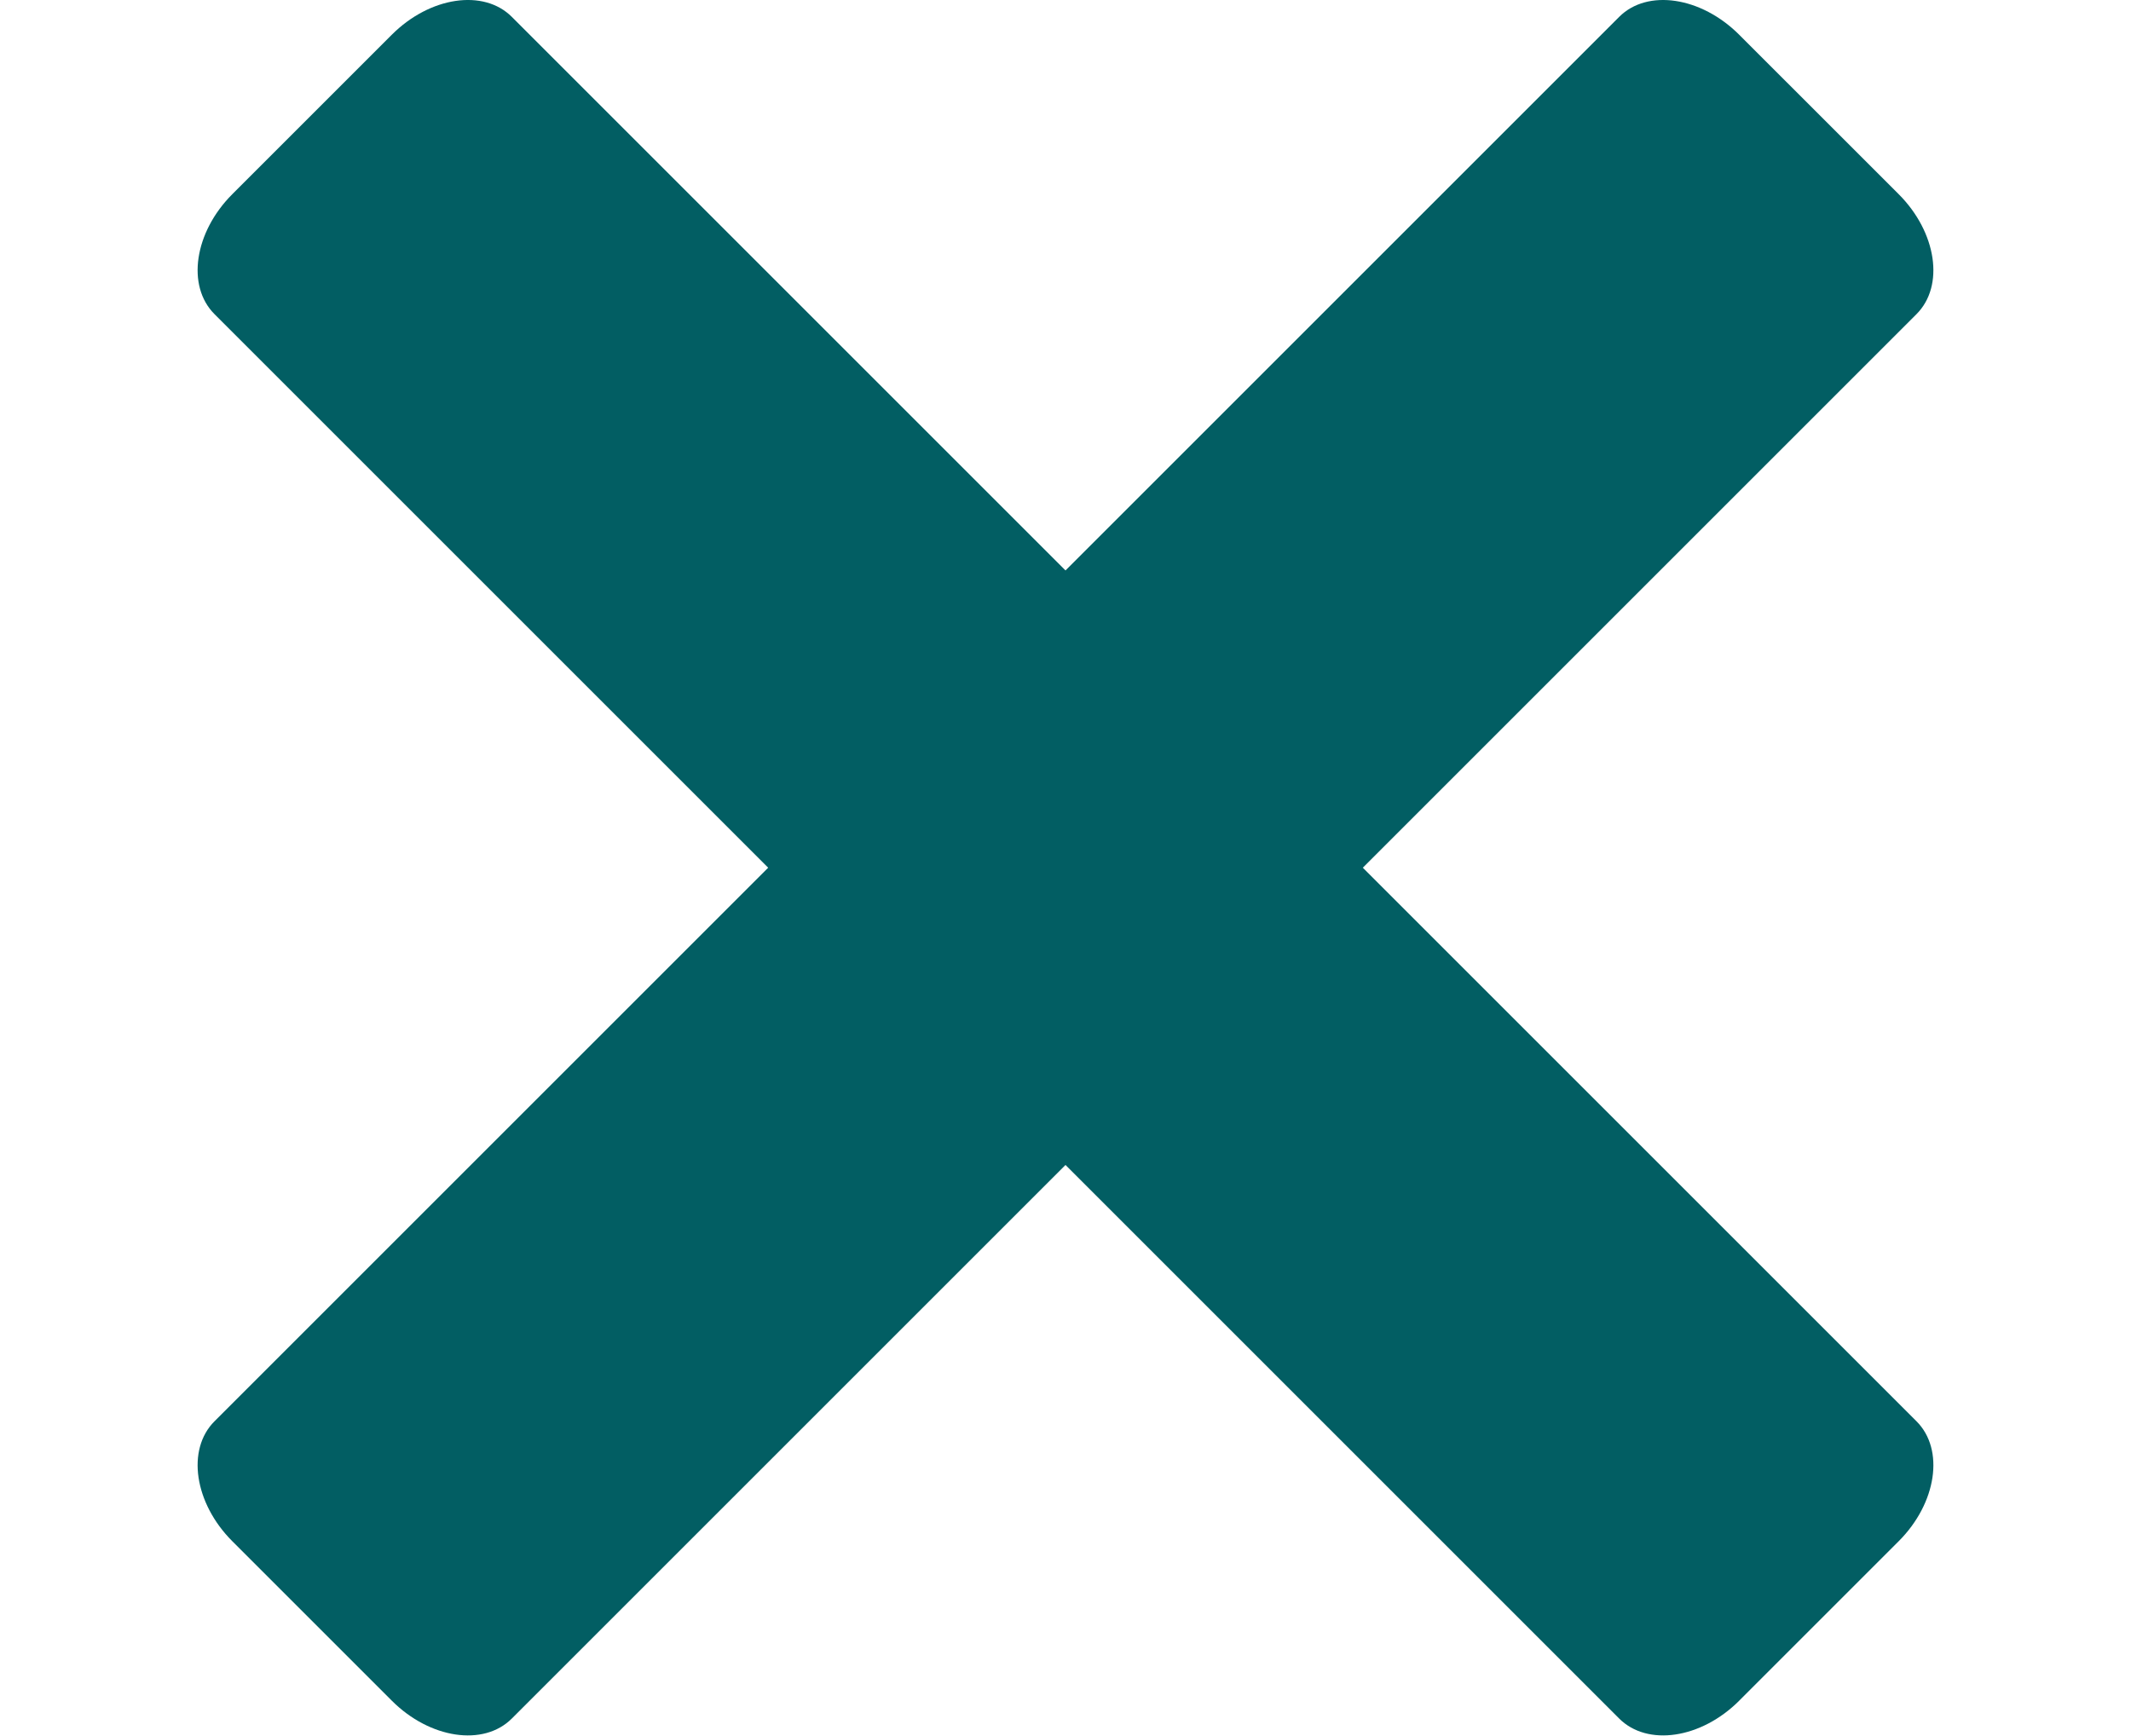
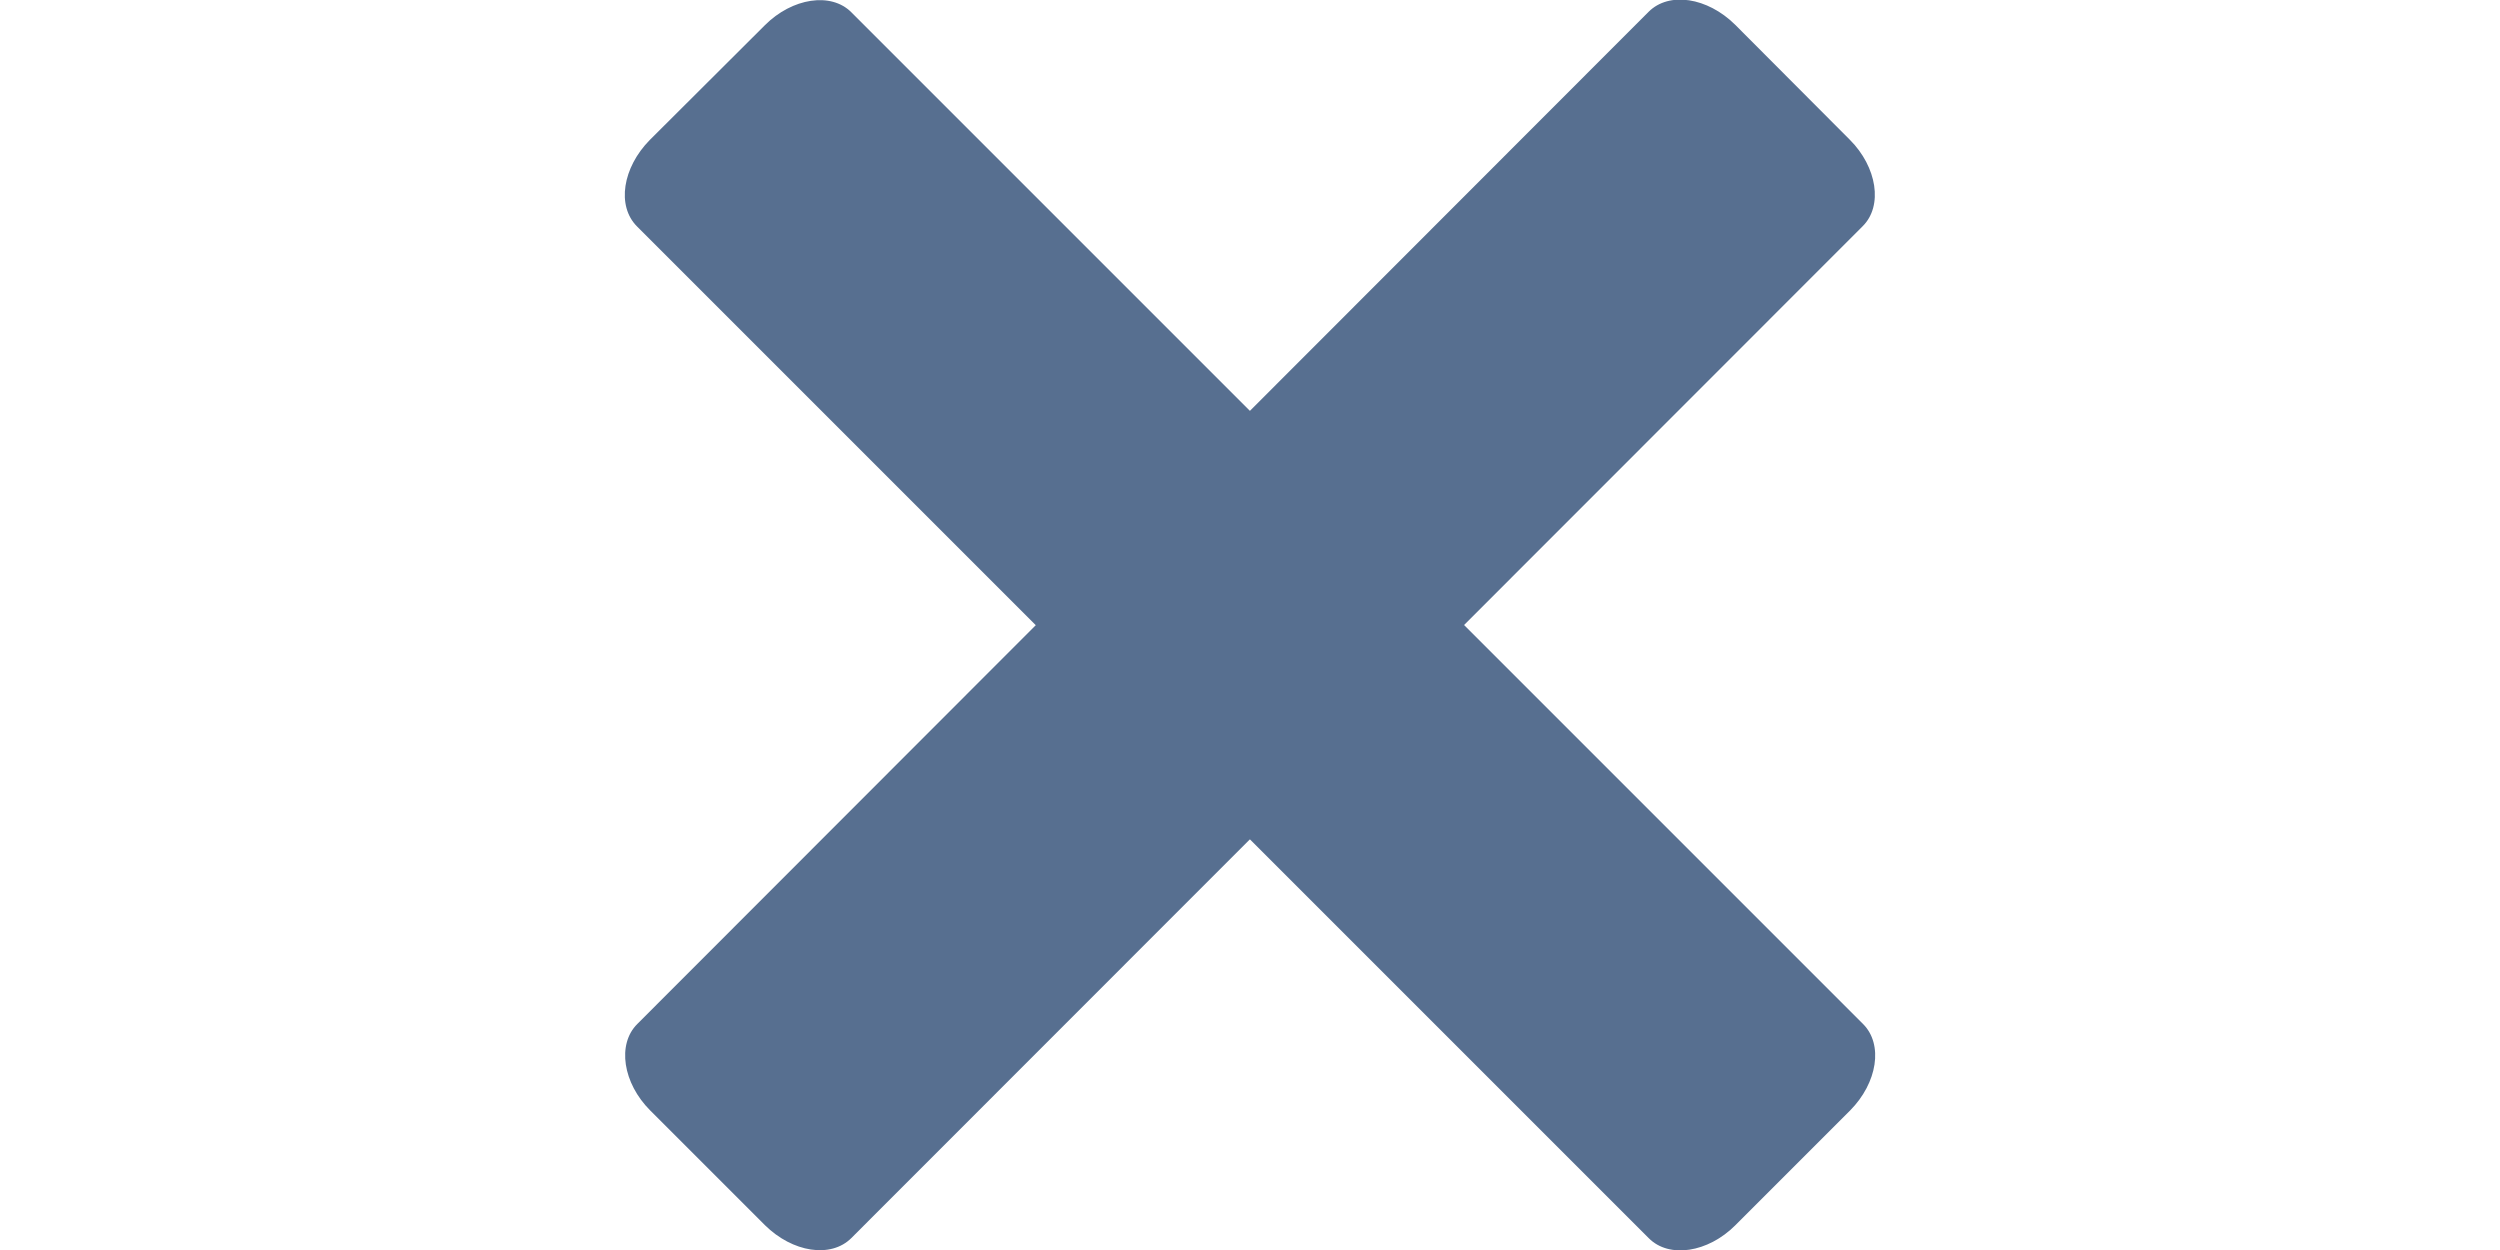
- <svg xmlns="http://www.w3.org/2000/svg" version="1.1" id="Layer_1" x="0px" y="0px" width="360px" height="293.229px" viewBox="0 0 360 293.229" enable-background="new 0 0 360 293.229" xml:space="preserve">
+ <svg xmlns="http://www.w3.org/2000/svg" version="1.1" id="Layer_1" x="0px" y="0px" viewBox="0 0 1440 720" enable-background="new 0 0 1440 720" xml:space="preserve">
  <g>
-     <path fill="#025E63" d="M293.811,287.365c-6.432,6.43-15.506,7.779-20.271,3.017L36.233,53.075   c-4.764-4.767-3.413-13.841,3.018-20.271l26.94-26.938c6.43-6.433,15.505-7.782,20.269-3.021l237.305,237.307   c4.769,4.766,3.414,13.842-3.016,20.271l-26.94,26.938L293.811,287.365z" />
-     <path fill="#025E63" d="M320.749,32.804c6.431,6.431,7.782,15.505,3.018,20.271L86.46,290.382   c-4.764,4.765-13.839,3.412-20.27-3.02l-26.939-26.938c-6.43-6.43-7.782-15.505-3.018-20.271L273.539,2.847   c4.764-4.764,13.839-3.412,20.27,3.021L320.749,32.804L320.749,32.804z" />
+     <path fill="#576F90" d="M999.5,705.8c-15.7,15.7-38.1,19.2-49.8,7.4L366.9,130.4c-11.8-11.8-8.3-33.9,7.4-49.8l66.3-66.1   c15.7-15.7,38.1-19.2,49.8-7.4l582.7,582.7c11.8,11.8,8.3,33.9-7.4,49.8L999.5,705.8L999.5,705.8z" />
+     <path fill="#576F90" d="M1065.5,80.5c15.7,15.7,19.2,38.1,7.4,49.8L490.4,713.1c-11.8,11.8-33.9,8.3-49.8-7.4l-66.1-66.1   c-15.7-15.7-19.2-38.1-7.4-49.8l582.5-583c11.8-11.8,33.9-8.3,49.8,7.4L1065.5,80.5L1065.5,80.5z" />
  </g>
</svg>
